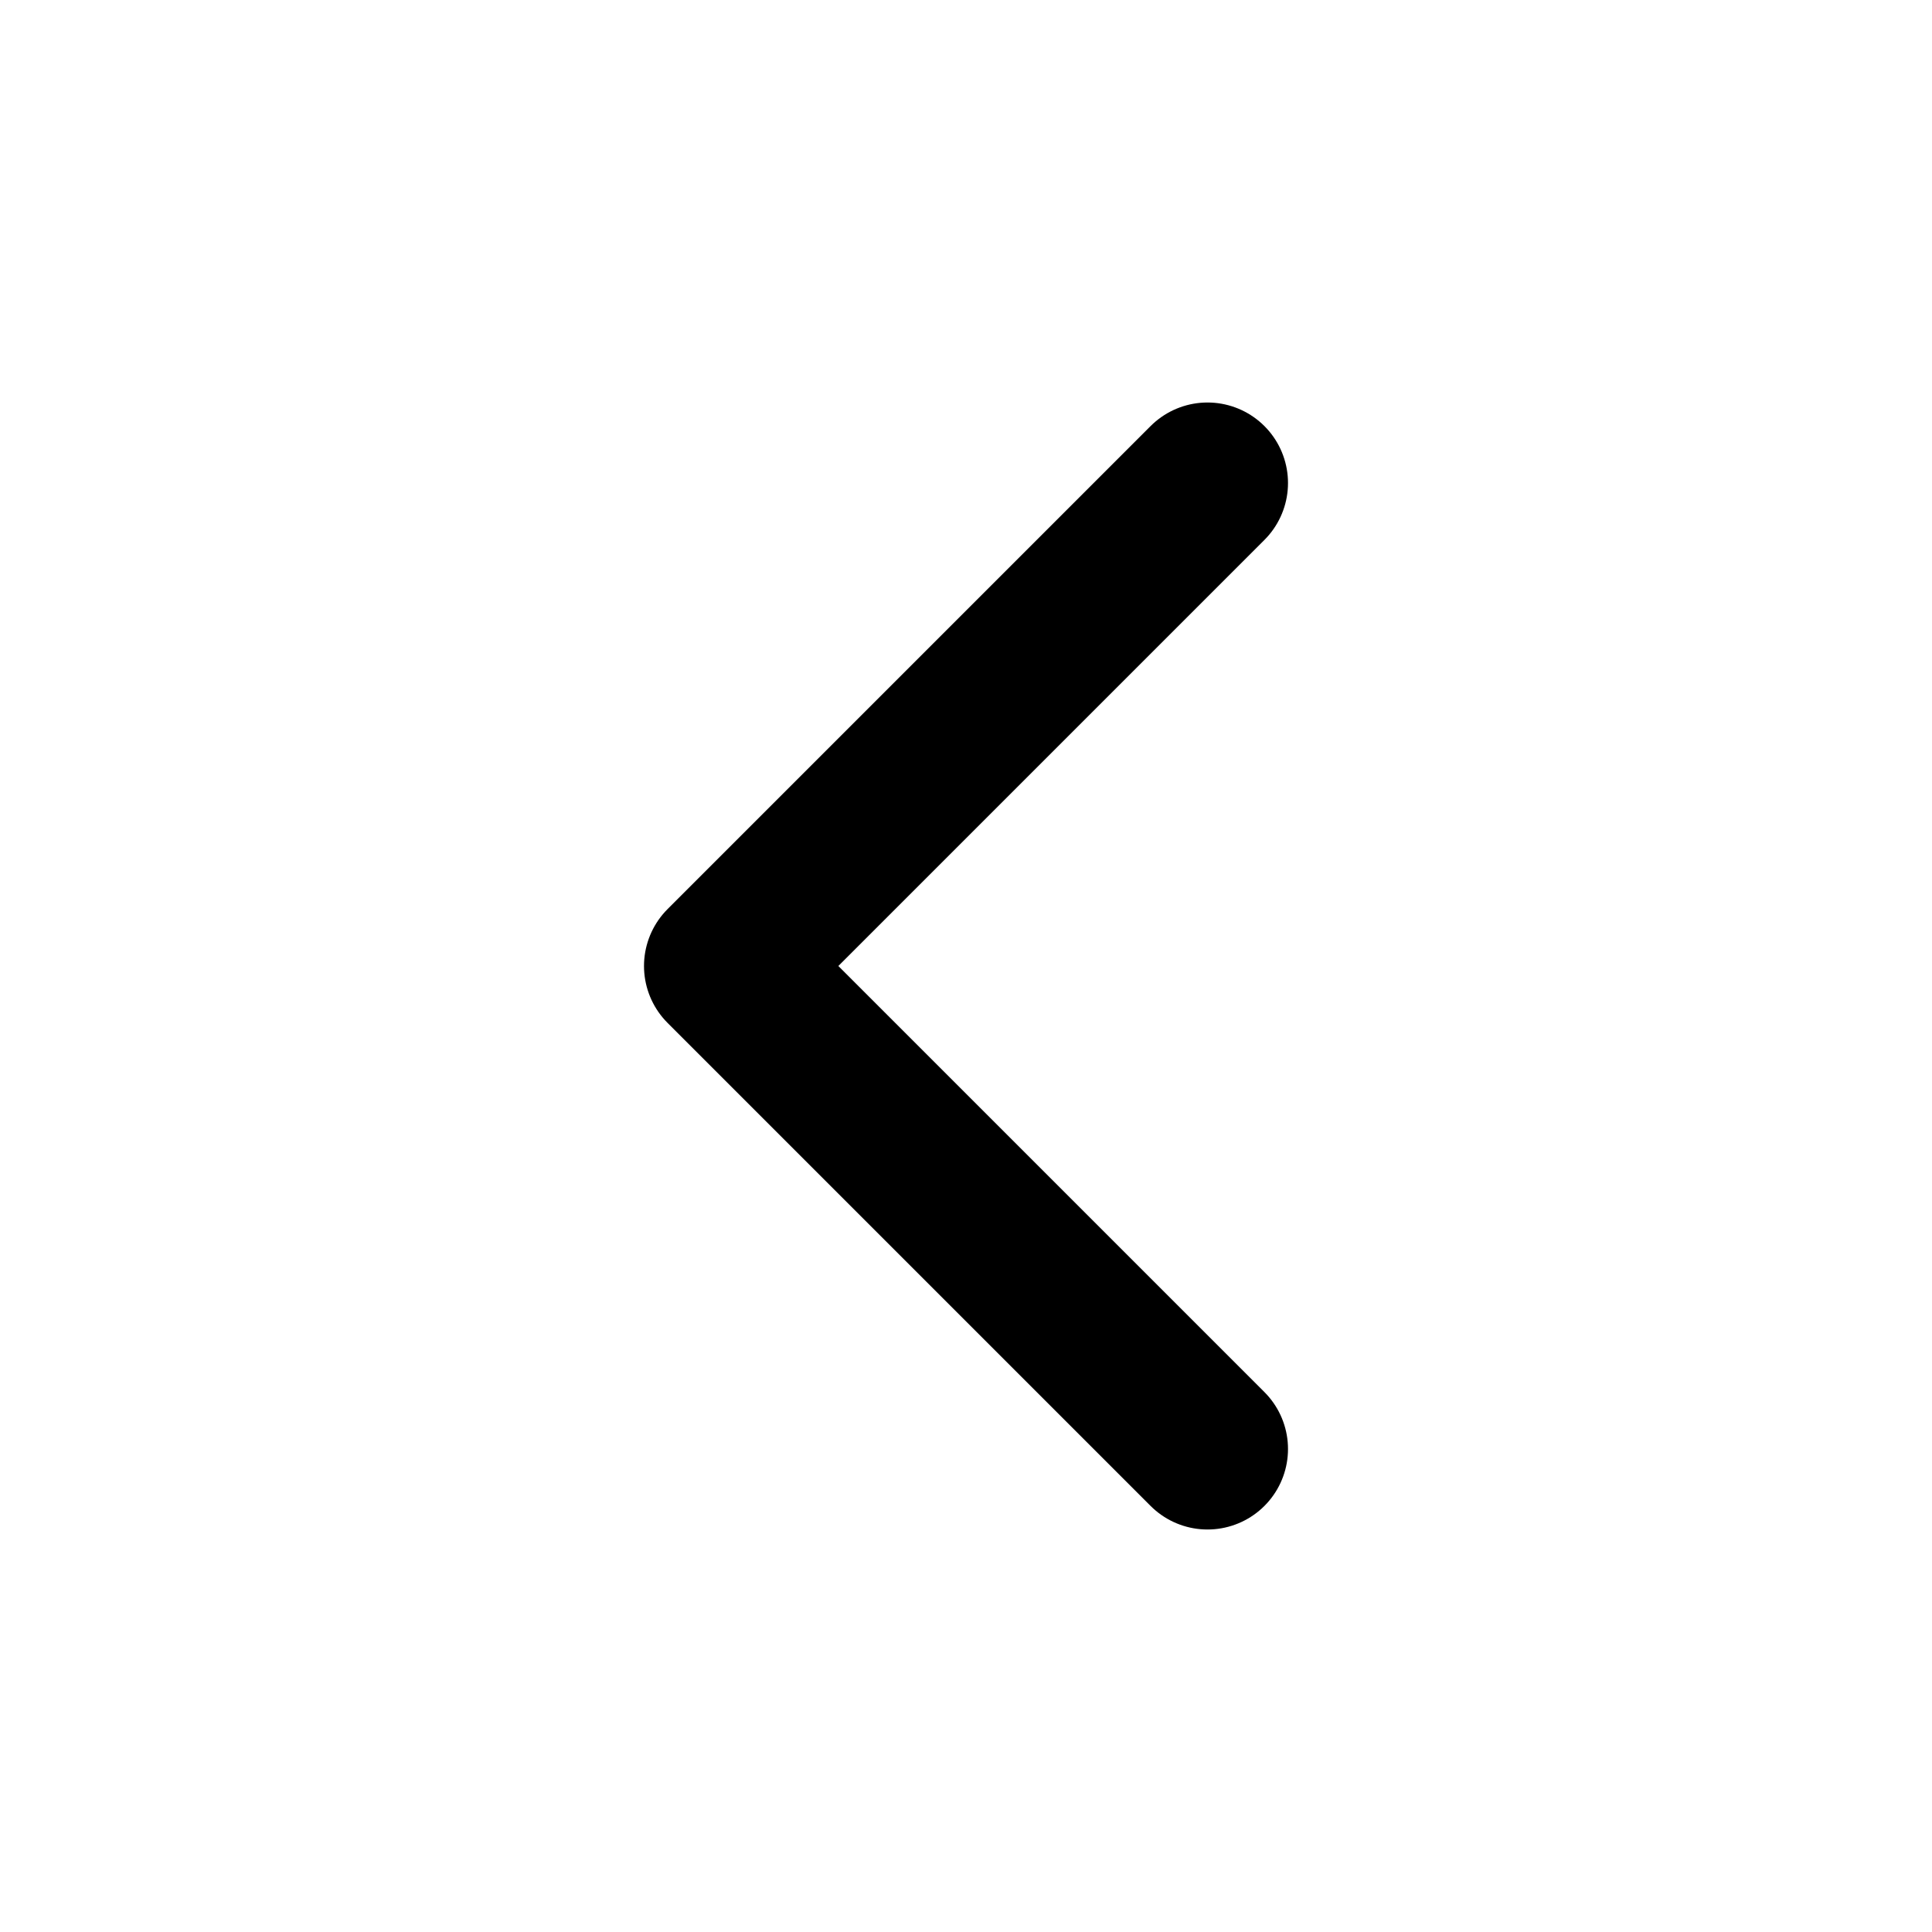
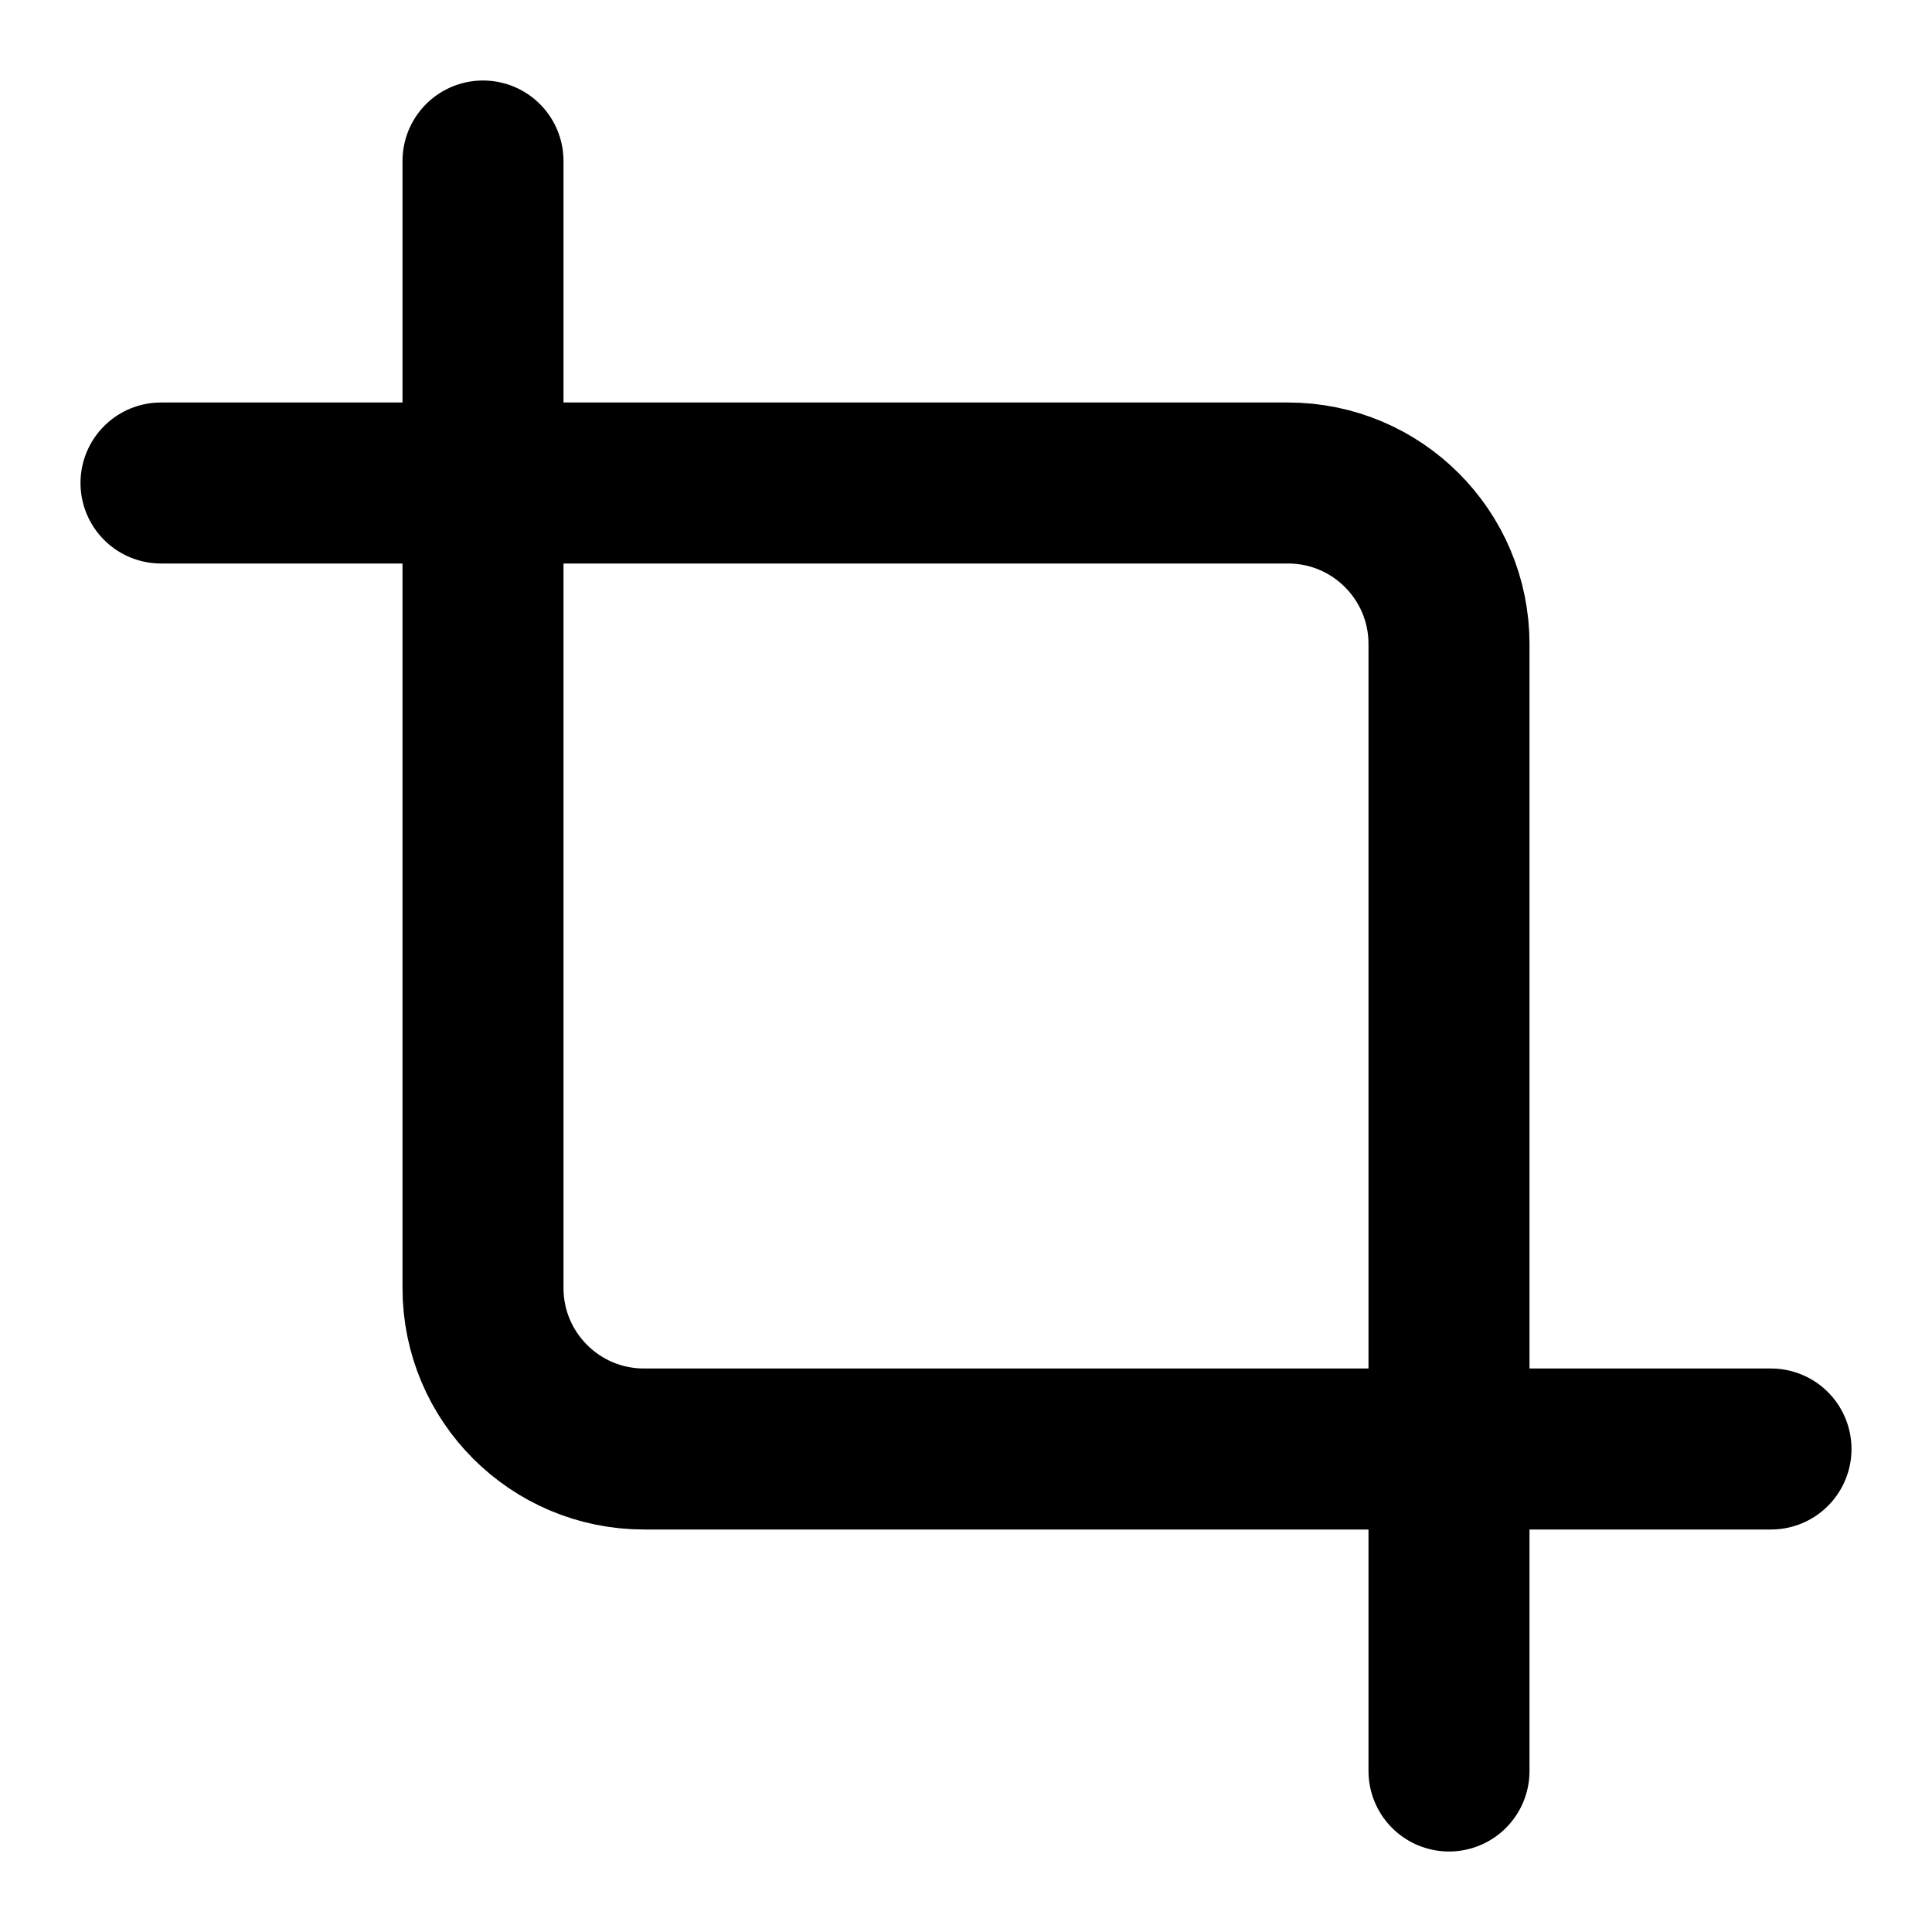
<svg xmlns="http://www.w3.org/2000/svg" width="24" height="24" viewBox="0 0 24 24" fill="none" stroke="currentColor" stroke-width="2" stroke-linecap="round" stroke-linejoin="round">
-   <path d="m15 18-6-6 6-6" />
+   <path d="M6 2v14a2 2 0 0 0 2 2h14" />
+   <path d="M18 22V8a2 2 0 0 0-2-2H2" />
</svg>
